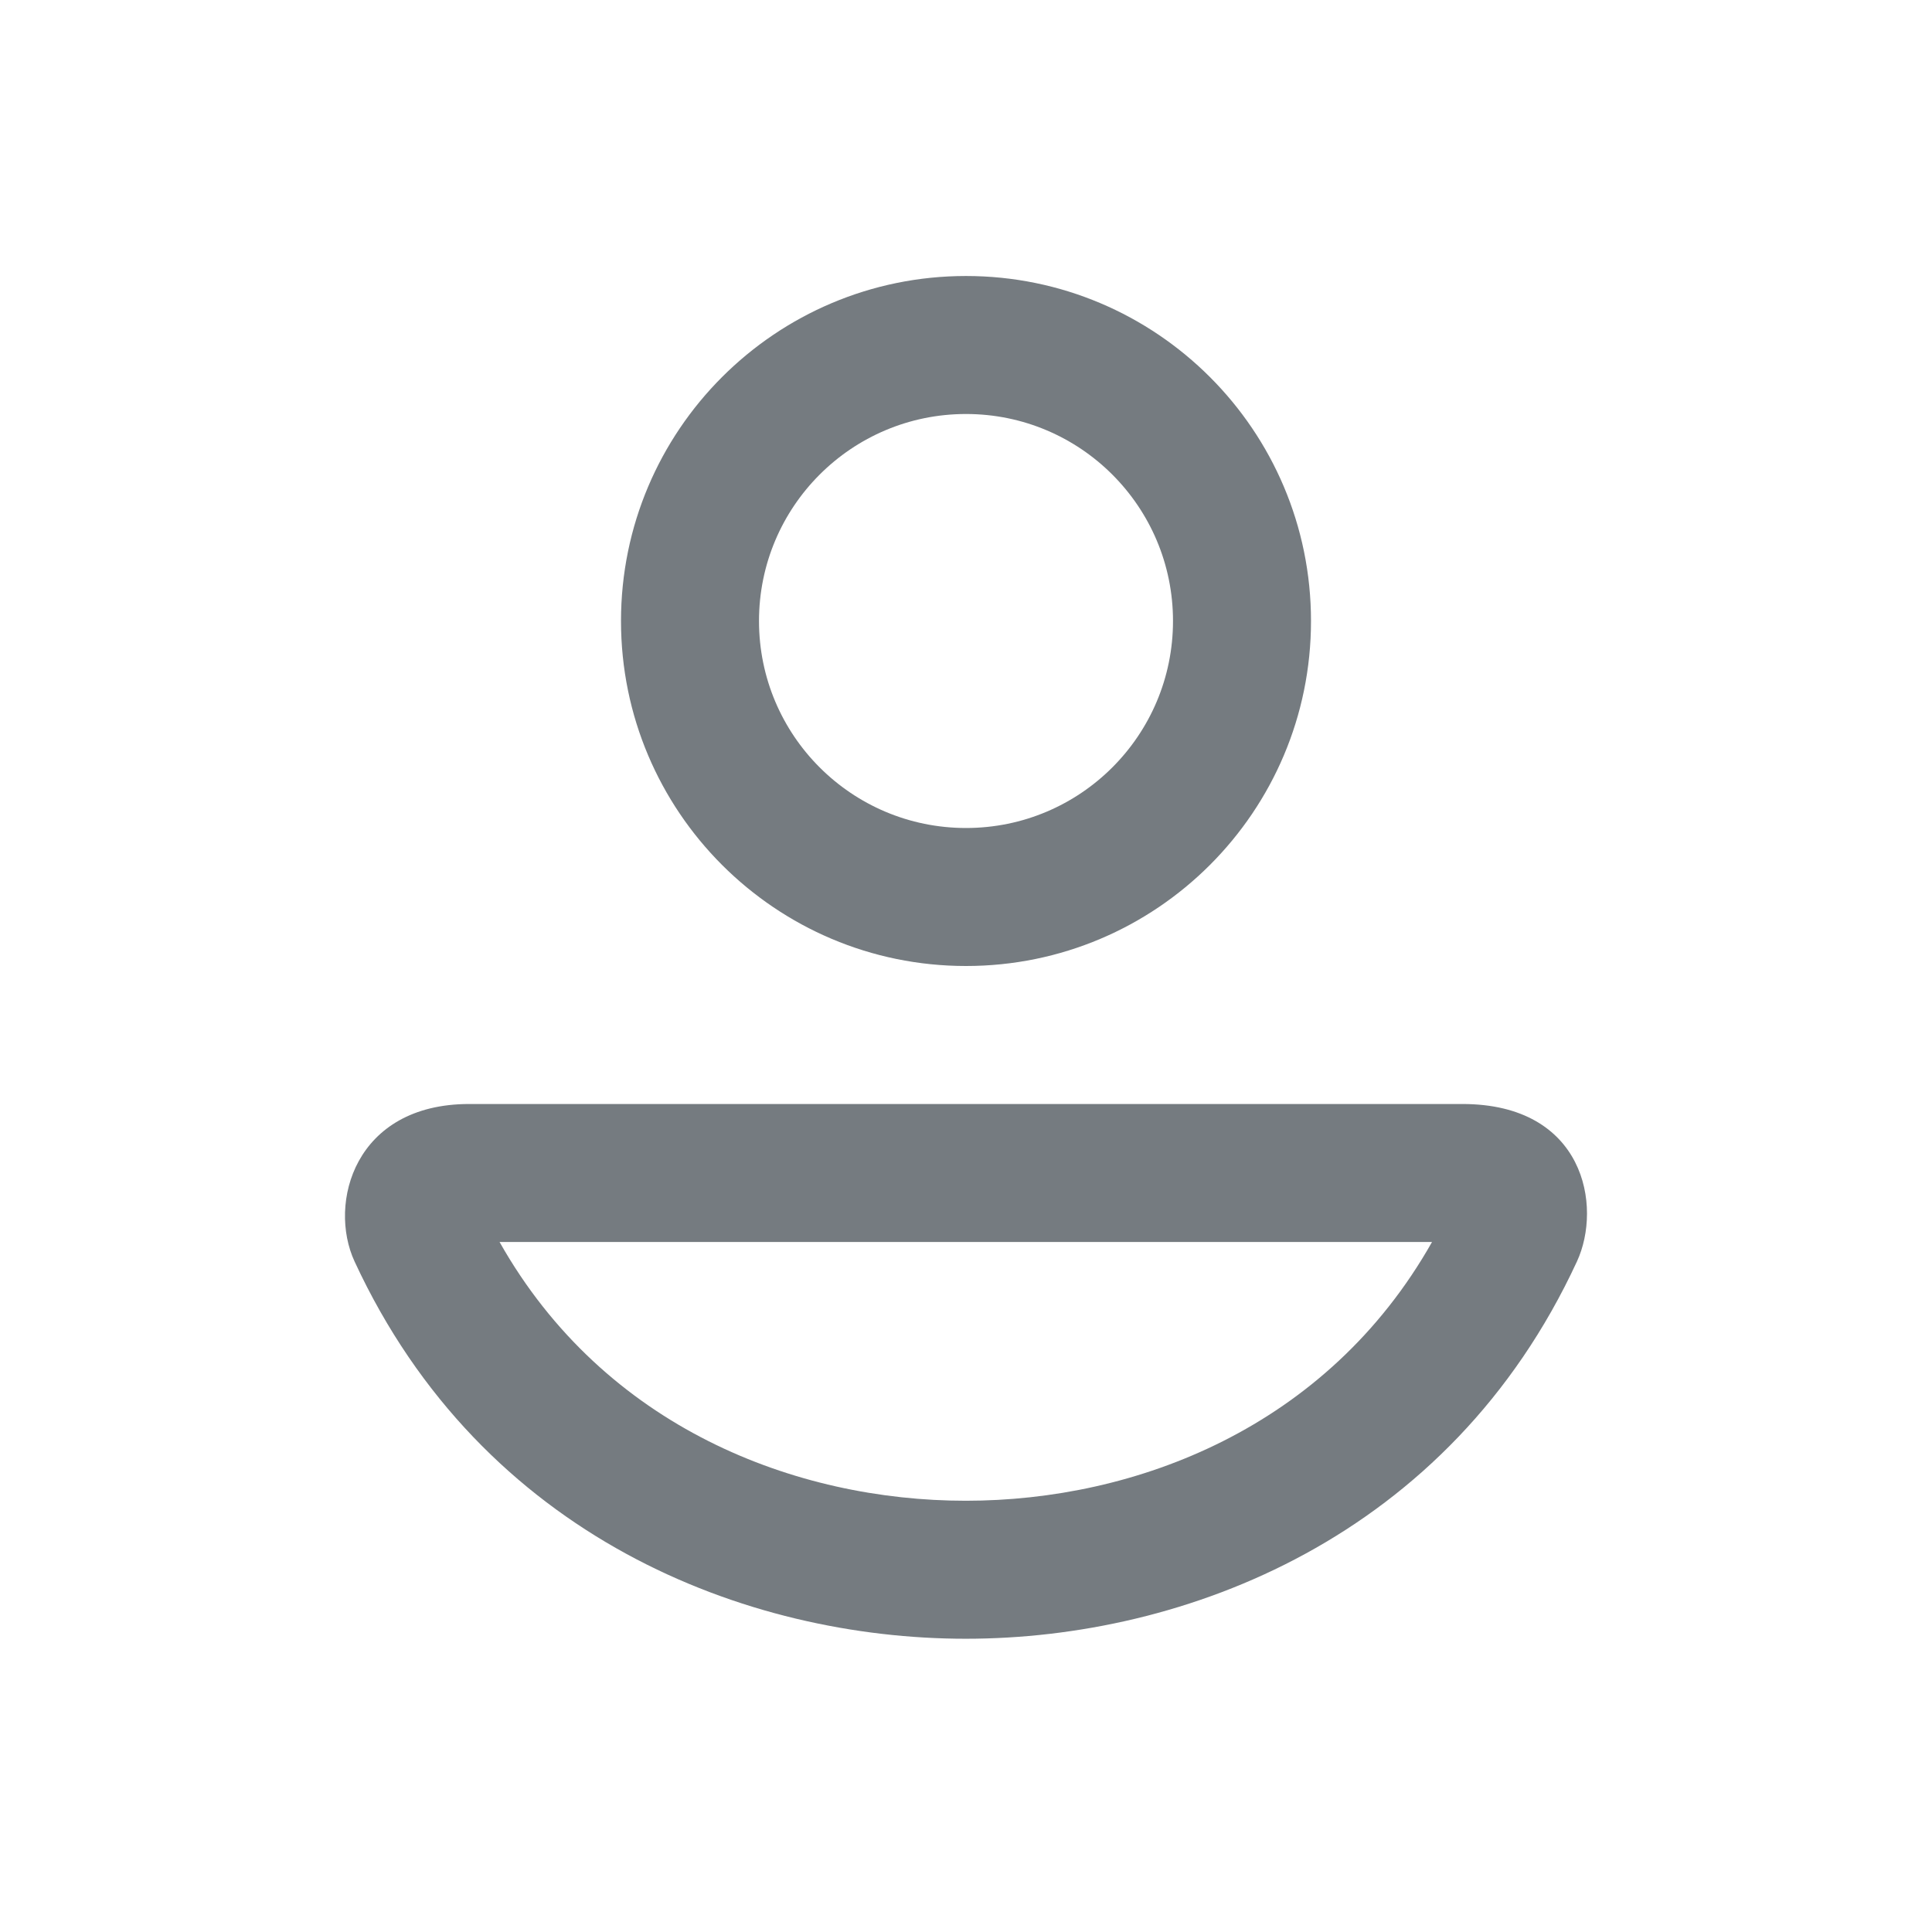
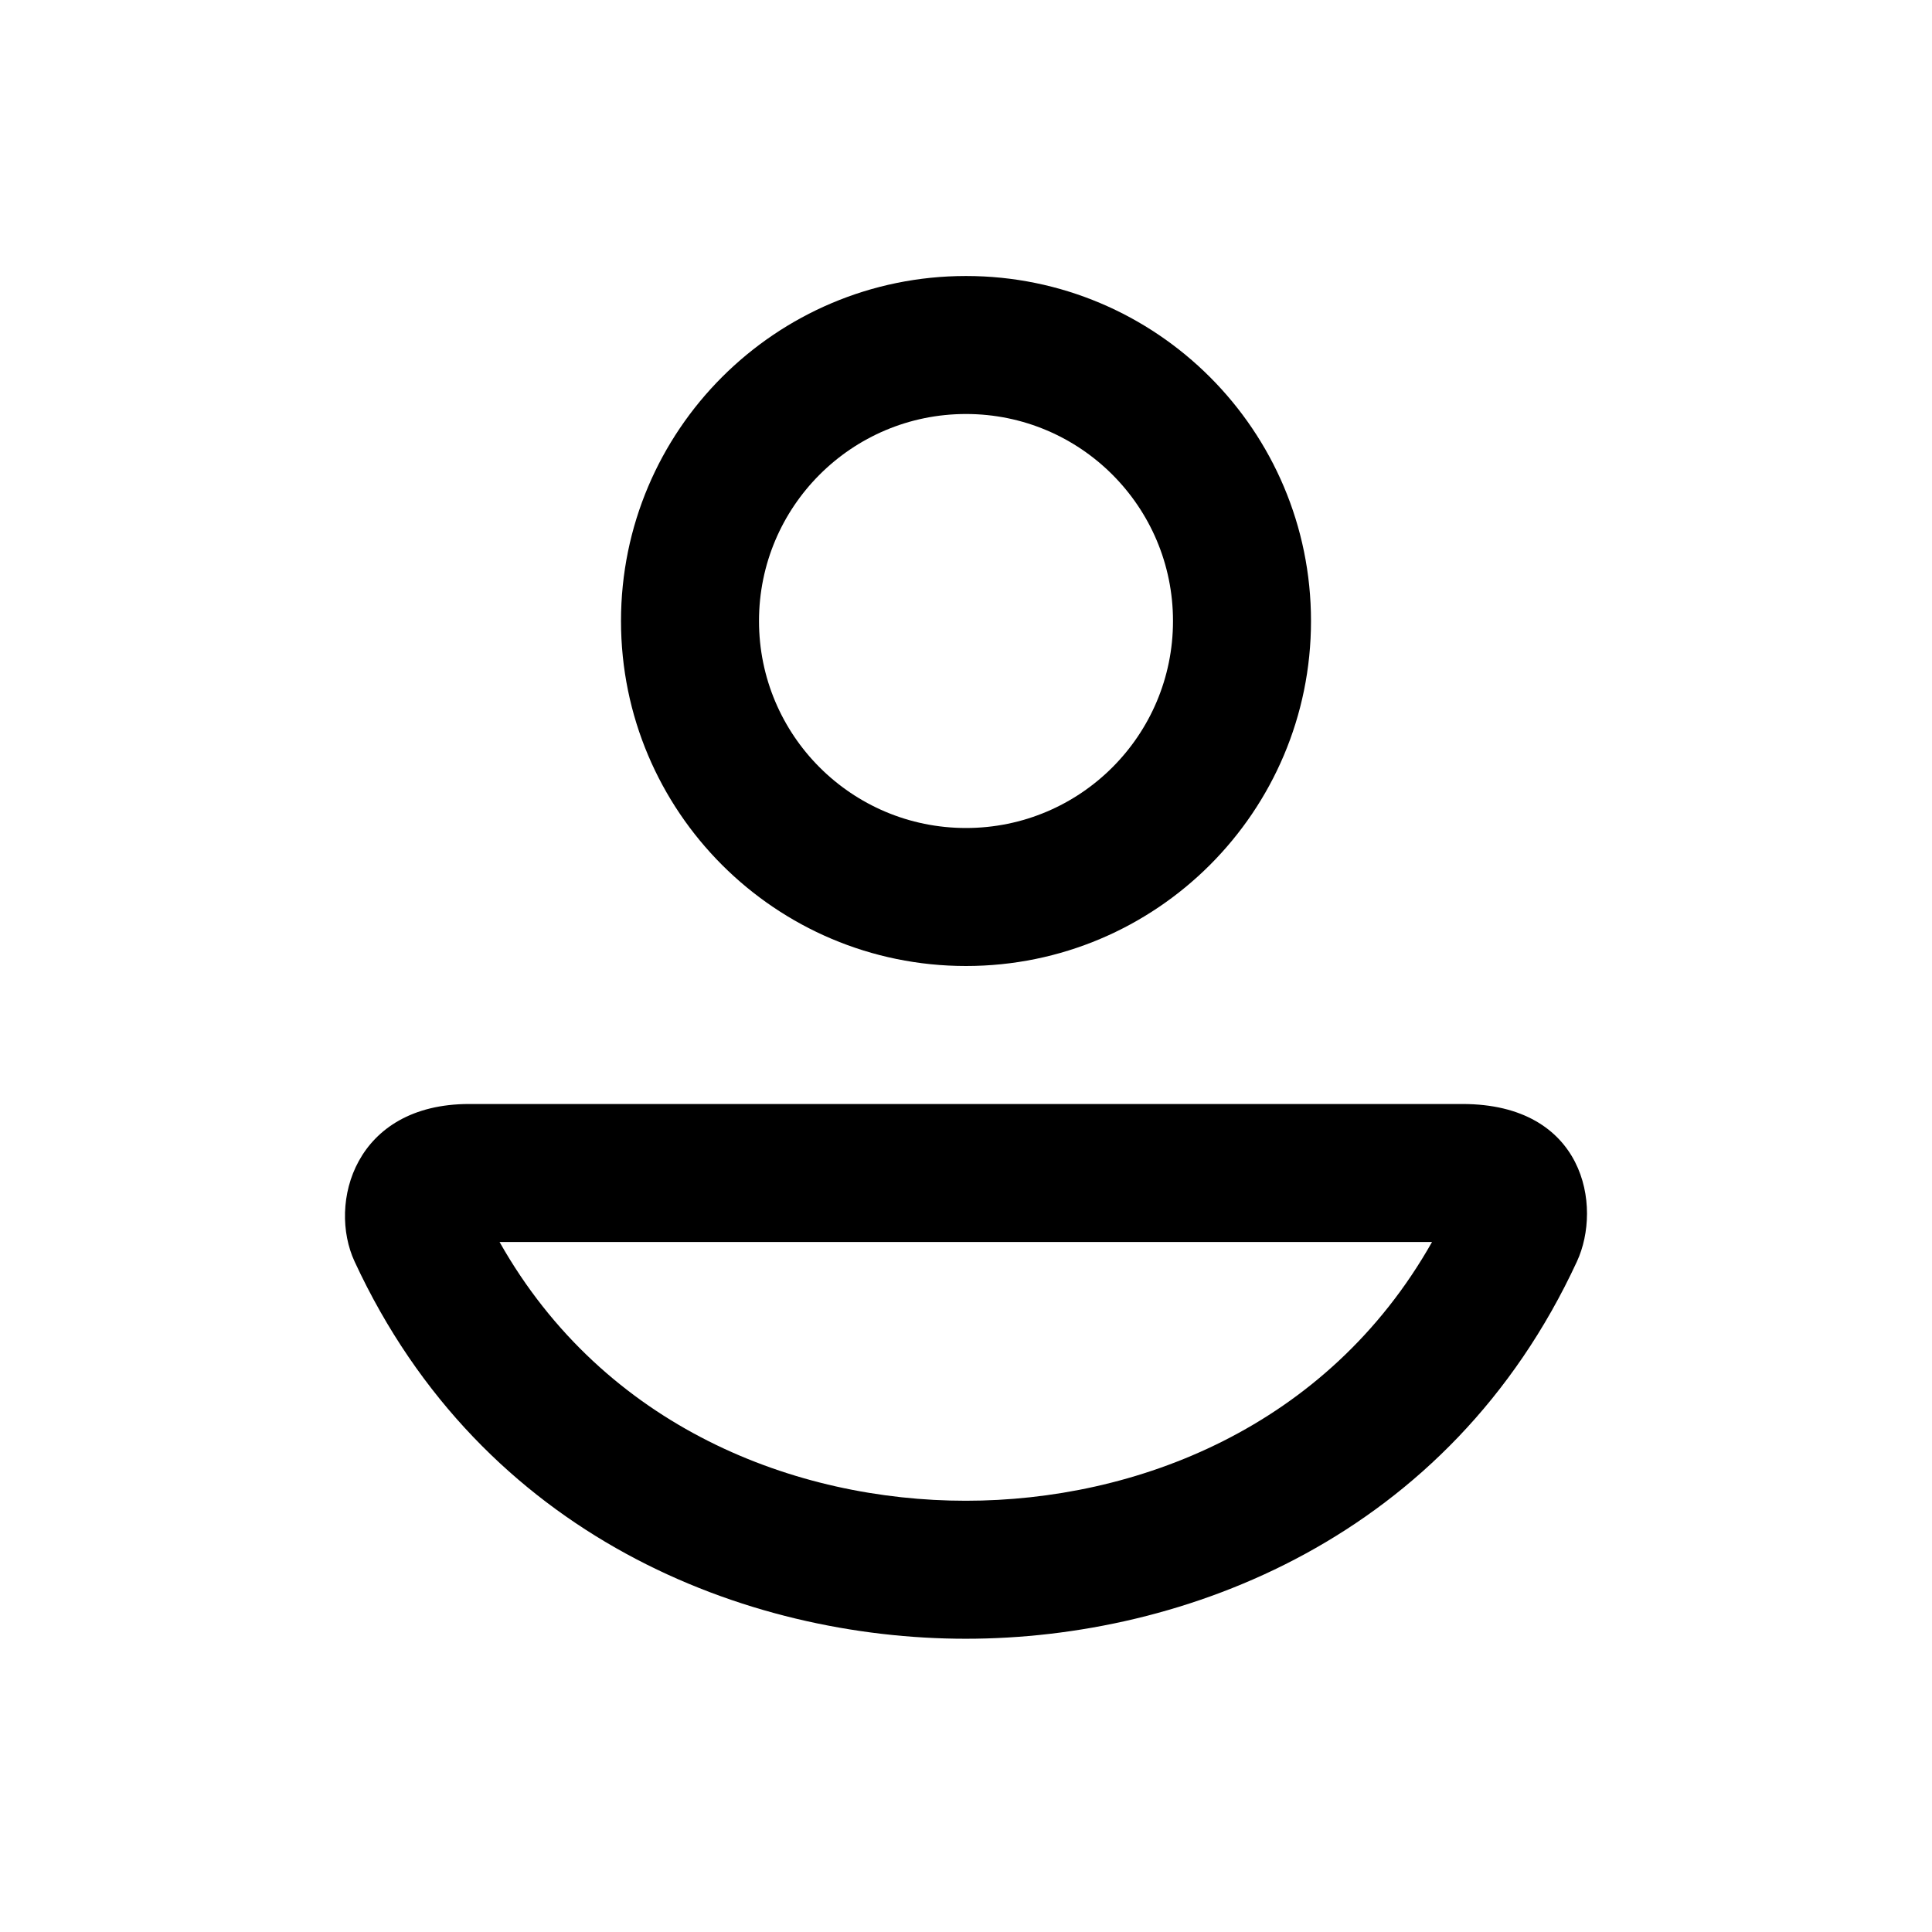
- <svg xmlns="http://www.w3.org/2000/svg" width="28" height="28" viewBox="0 0 28 28" fill="none">
-   <path fill-rule="evenodd" clip-rule="evenodd" d="M14 14C16.761 14 19 11.761 19 9C19 6.239 16.761 4 14 4C11.239 4 9 6.239 9 9C9 11.761 11.239 14 14 14ZM14 12C15.657 12 17 10.657 17 9C17 7.343 15.657 6 14 6C12.343 6 11 7.343 11 9C11 10.657 12.343 12 14 12ZM7.24 18C8.761 20.694 11.537 21.75 13.997 21.75C16.456 21.75 19.232 20.694 20.754 18H7.24ZM6.708 18.007C6.708 18.007 6.708 18.007 6.71 18.007L6.708 18.007ZM21.325 18.011C21.325 18.011 21.324 18.011 21.323 18.01L21.325 18.011ZM5.139 18.283C6.991 22.284 10.823 23.75 13.997 23.75C17.17 23.75 21.003 22.284 22.854 18.283C23.225 17.481 22.964 16 21.193 16H6.8C5.139 16 4.749 17.441 5.139 18.283Z" fill="#757B80" />
+ <svg xmlns="http://www.w3.org/2000/svg" width="28" height="28" viewBox="0 0 28 28">
+   <path fill-rule="evenodd" clip-rule="evenodd" d="M14 14C16.761 14 19 11.761 19 9C19 6.239 16.761 4 14 4C11.239 4 9 6.239 9 9C9 11.761 11.239 14 14 14ZM14 12C15.657 12 17 10.657 17 9C17 7.343 15.657 6 14 6C12.343 6 11 7.343 11 9C11 10.657 12.343 12 14 12ZM7.24 18C8.761 20.694 11.537 21.75 13.997 21.75C16.456 21.75 19.232 20.694 20.754 18H7.24ZM6.708 18.007C6.708 18.007 6.708 18.007 6.71 18.007L6.708 18.007ZM21.325 18.011C21.325 18.011 21.324 18.011 21.323 18.01L21.325 18.011ZM5.139 18.283C6.991 22.284 10.823 23.75 13.997 23.75C17.17 23.75 21.003 22.284 22.854 18.283C23.225 17.481 22.964 16 21.193 16H6.8C5.139 16 4.749 17.441 5.139 18.283Z" fill="currentColor" />
</svg>
